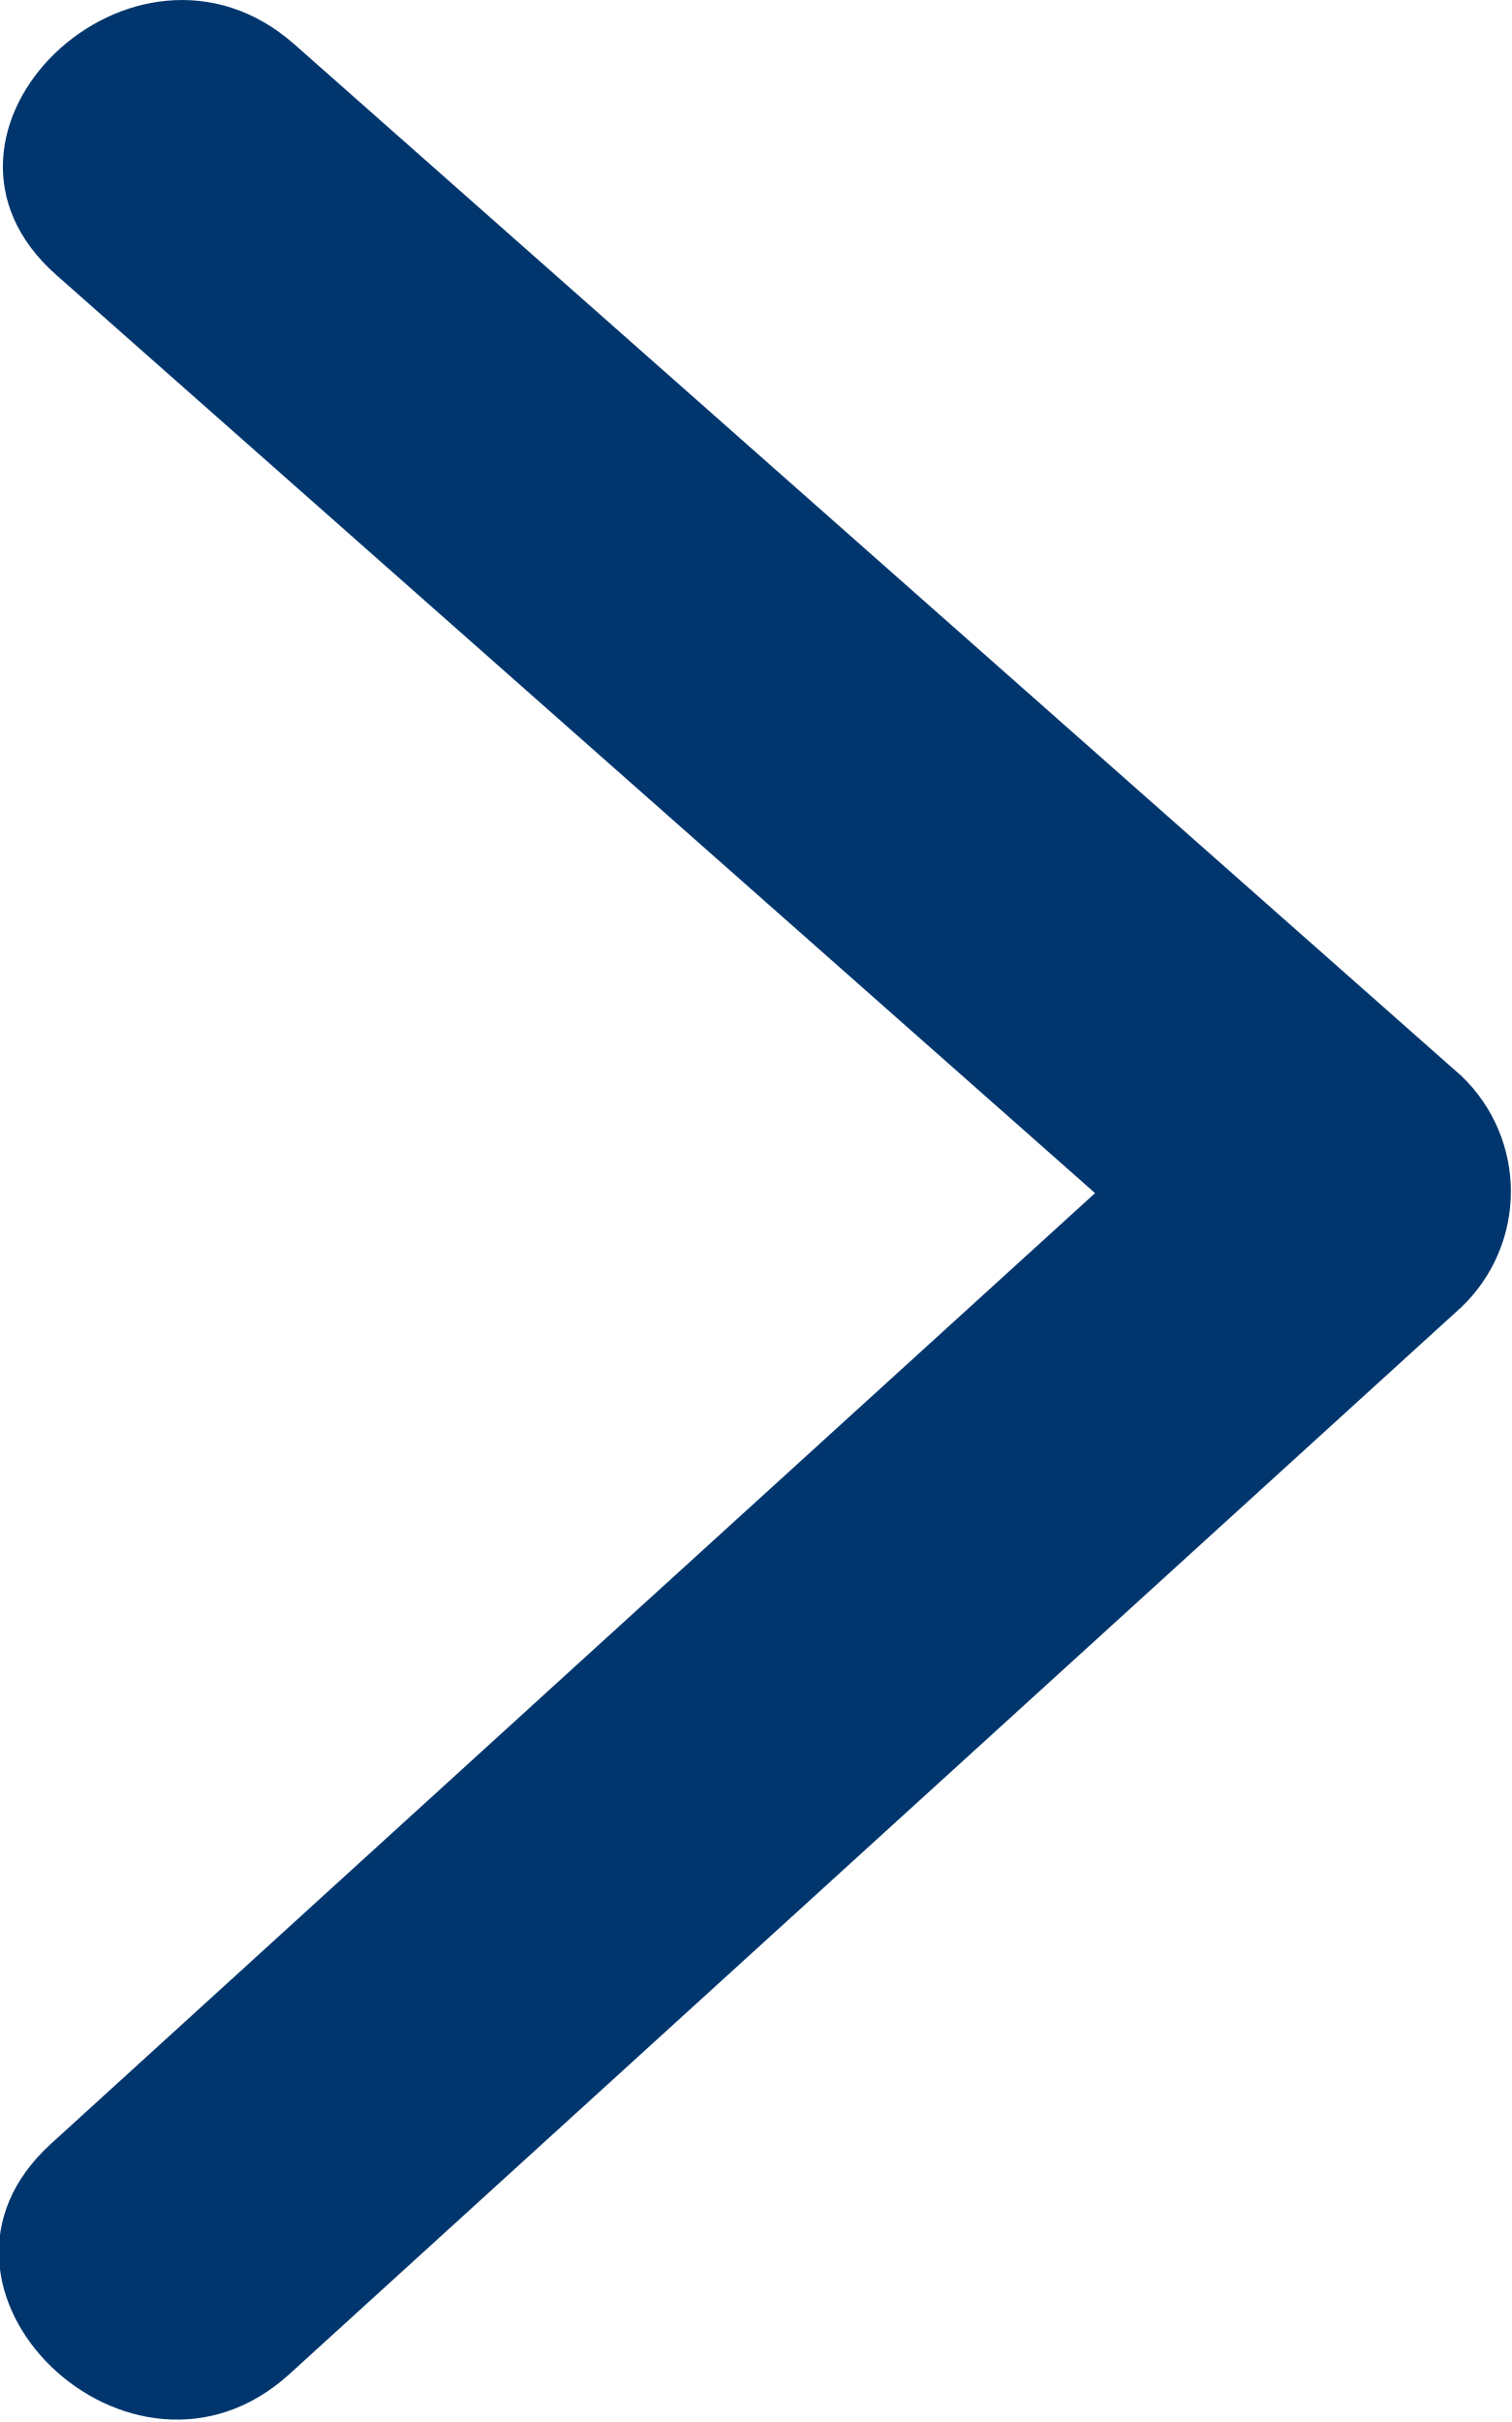
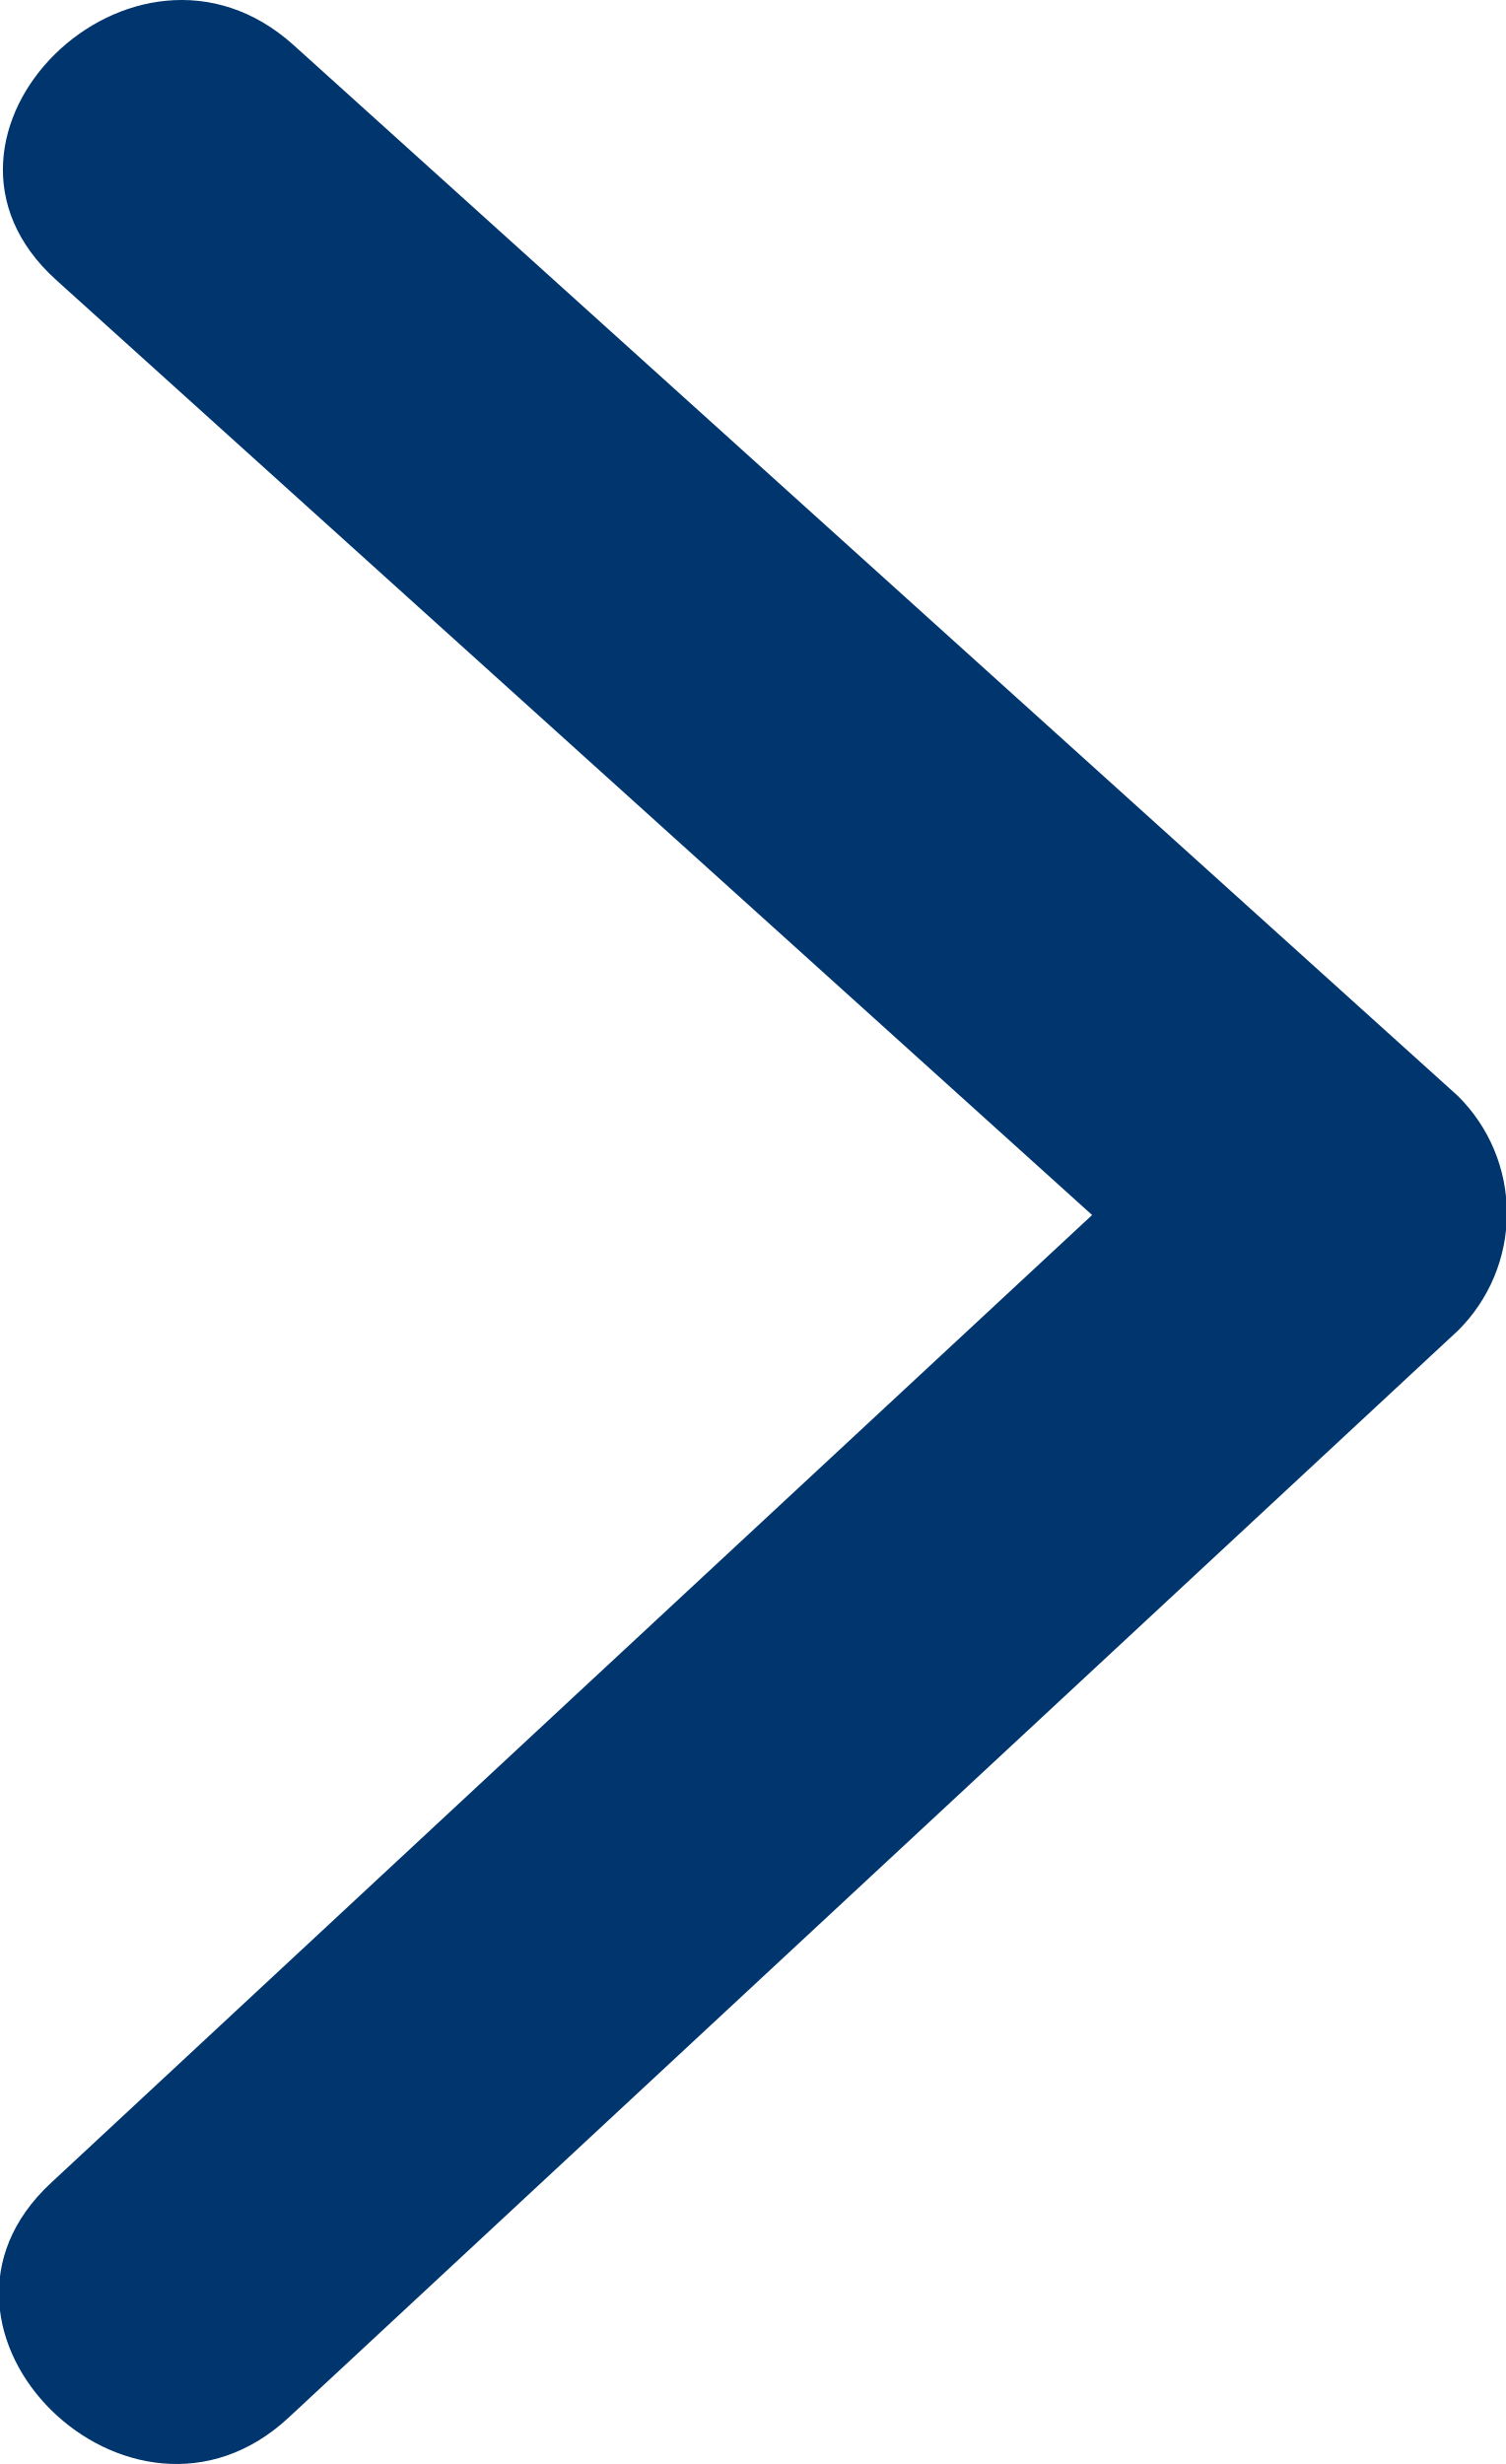
- <svg xmlns="http://www.w3.org/2000/svg" width="20" height="32.031" viewBox="0 0 20 32.031">
+ <svg xmlns="http://www.w3.org/2000/svg" width="22" height="36" viewBox="0 0 22 36">
  <defs>
    <style>
      .cls-1 {
        fill: #00366d;
        fill-rule: evenodd;
      }
    </style>
  </defs>
-   <path id="Banner_arrow004.svg" class="cls-1" d="M50.335,261.233q-7.721-6.825-15.44-13.646c-2.119-1.872-5.278,1.169-3.151,3.049q6.87,6.071,13.741,12.143-6.906,6.282-13.809,12.571c-2.1,1.907,1.062,4.95,3.153,3.047q7.754-7.059,15.507-14.115A2.113,2.113,0,0,0,50.335,261.233Z" transform="translate(-31 -247)" />
+   <path id="arrow004.svg" class="cls-1" d="M52.3,103.012Q43.794,95.335,35.291,87.66c-2.334-2.106-5.814,1.316-3.471,3.43q7.568,6.831,15.136,13.662-7.607,7.067-15.212,14.142c-2.31,2.145,1.17,5.569,3.473,3.428L52.3,106.442A2.412,2.412,0,0,0,52.3,103.012Z" transform="translate(-31 -87)" />
</svg>
